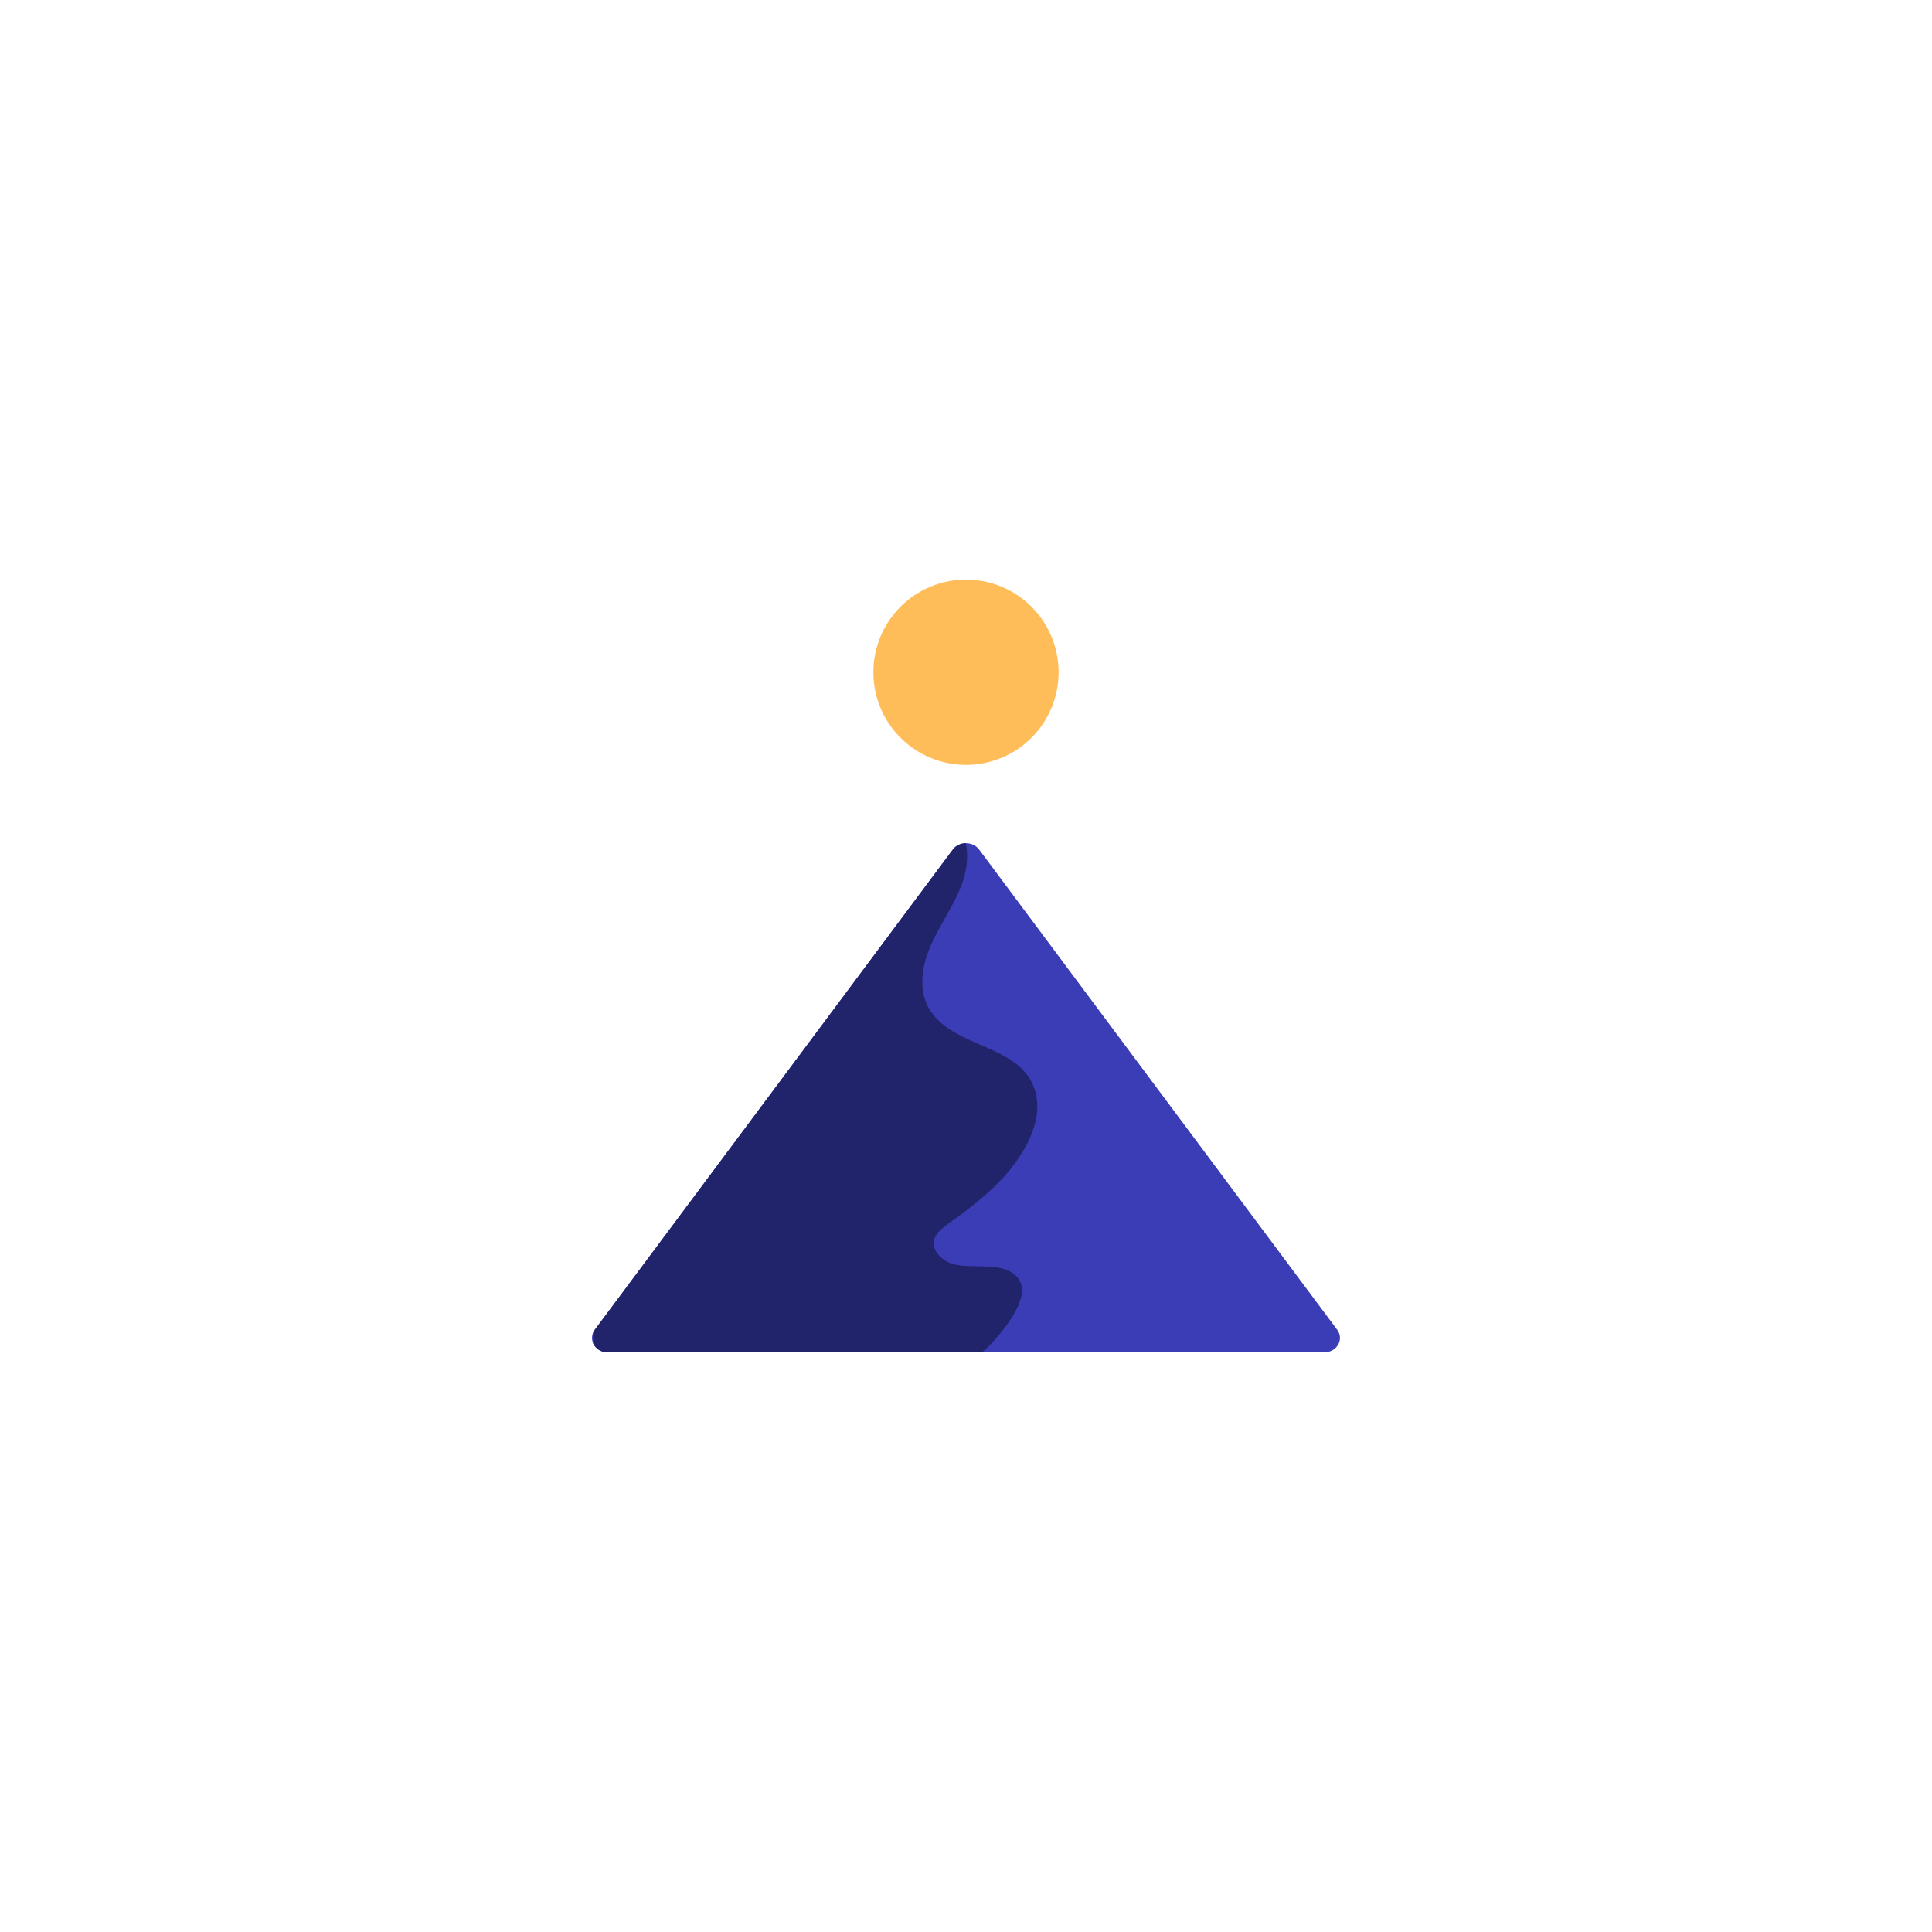
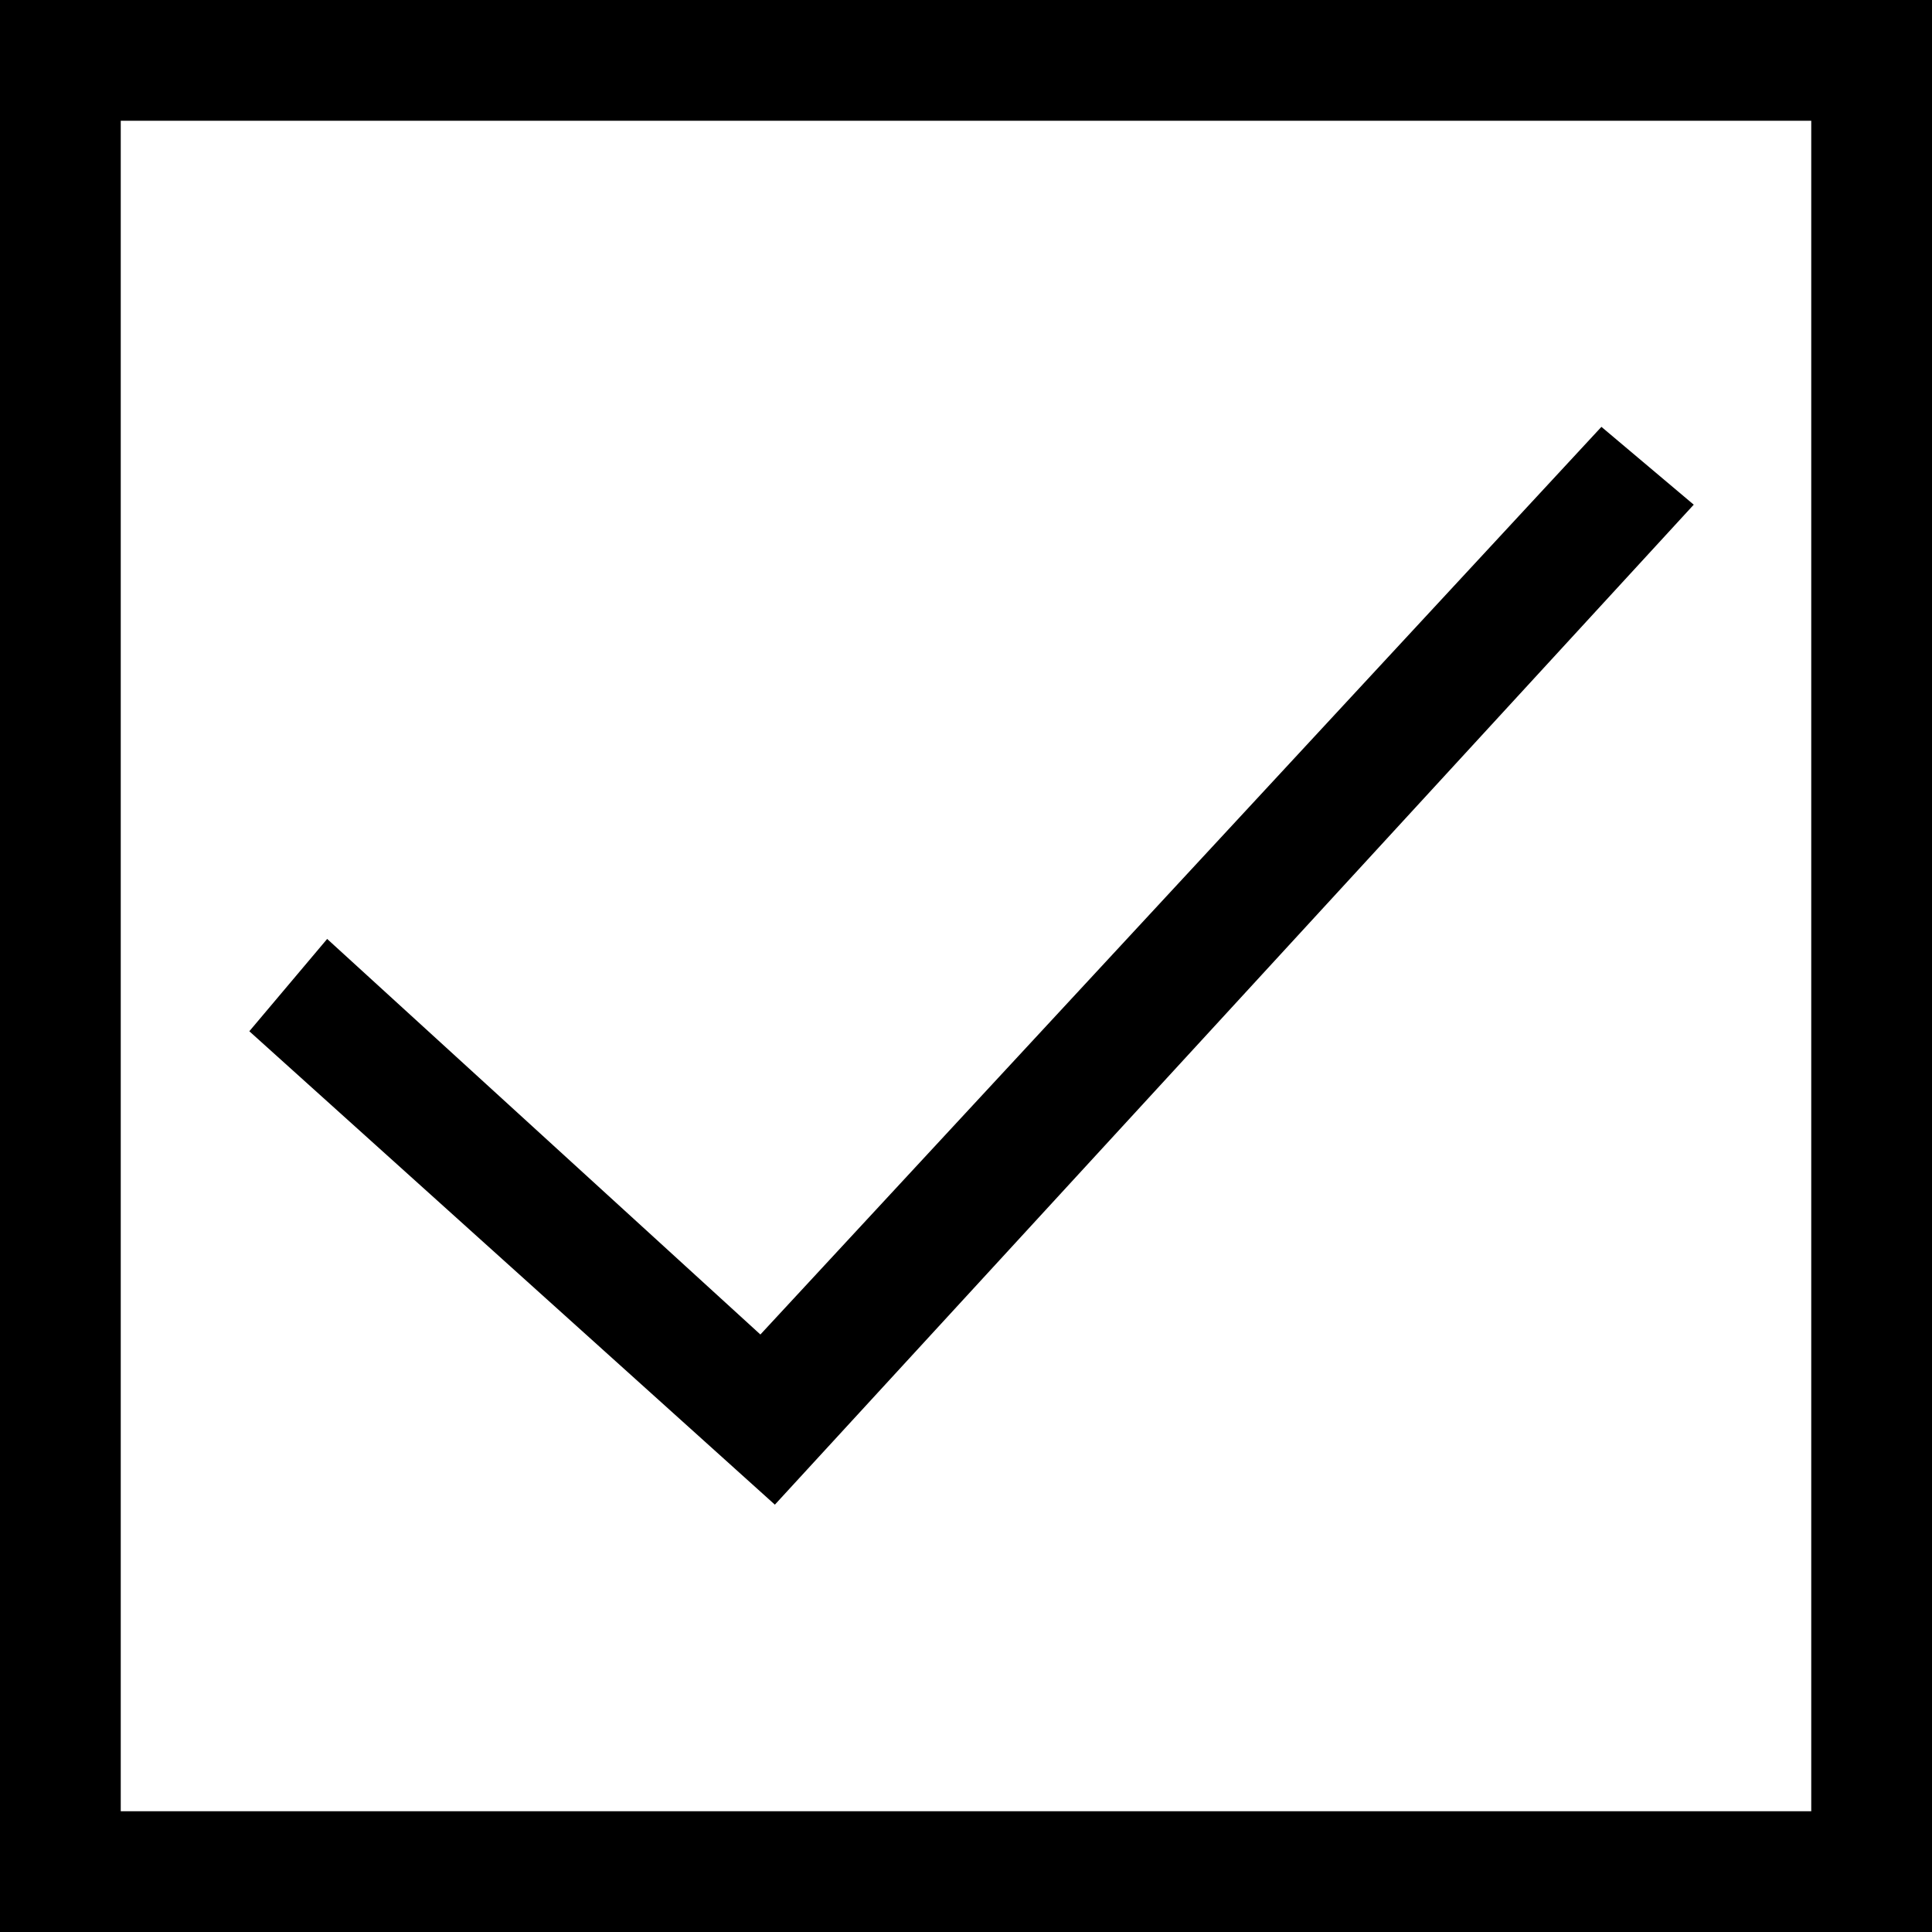
- <svg viewBox="0 0 375 375">
-   <defs>
-     <clipPath id="vant-vant-mark__a">
-       <path d="M114.906 163h145.5v99.5h-145.5Zm0 0" />
-     </clipPath>
-     <clipPath id="vant-vant-mark__b">
-       <path d="M115 163.664h87V262.5h-87Zm0 0" />
-     </clipPath>
-     <clipPath id="vant-vant-mark__c">
-       <path d="M257.004 262.5H117.992c-2.472 0-3.937-2.523-2.547-4.387l69.504-93.218c.574-.77 1.528-1.23 2.547-1.23 1.024 0 1.977.46 2.55 1.23l69.505 93.218c1.39 1.864-.074 4.387-2.547 4.387m0 0" />
-     </clipPath>
-     <clipPath id="vant-vant-mark__d">
-       <path d="M169 112.5h37V149h-37Zm0 0" />
-     </clipPath>
-   </defs>
-   <g clip-path="url(#vant-vant-mark__a)">
-     <path fill="#3a3db5" d="M257.004 262.5H117.992c-2.472 0-3.937-2.523-2.547-4.387l69.504-93.218c.574-.77 1.528-1.23 2.547-1.23 1.024 0 1.977.46 2.55 1.23l69.505 93.218c1.39 1.864-.074 4.387-2.547 4.387m0 0" />
-   </g>
-   <g clip-path="url(#vant-vant-mark__b)">
-     <g clip-path="url(#vant-vant-mark__c)">
-       <path fill="#22246b" d="M173.887 269.707c-19.407 1.492-38.887-1.039-58.164-3.566-2.086-10.172 1.504-20.621 6.355-29.98s11.02-18.2 14.606-28.02c3.574-9.793 4.523-20.407 9.59-29.637 3-5.461 7.445-10.238 12.78-13.922 3.9-2.691 8.372-4.57 13.005-5.96 4.418-1.325 8.722-3.415 12.53-.063 3.52 3.101 3.74 8.273 2.29 12.535-1.445 4.261-4.246 8.031-6.106 12.16-1.863 4.125-2.687 9.059-.203 12.902 3.446 5.328 11.032 6.352 16.094 9.906 6.184 4.336 5.5 11.184 2.16 16.946-3.207 5.52-7.383 9.004-12.648 13.008-1.563 1.191-4.121 2.566-4.793 4.418-.735 2.043 1.238 4.183 3.472 4.875 3.95 1.222 10.665-.88 13.079 3.308 2.023 3.508-3.454 10.11-5.926 12.594-4.5 4.512-11.45 7.98-18.121 8.492Zm0 0" />
-     </g>
-   </g>
-   <g clip-path="url(#vant-vant-mark__d)">
-     <path fill="#ffbd59" d="M205.477 130.48q0 .884-.086 1.762a19 19 0 0 1-.258 1.746 17 17 0 0 1-.43 1.711 17.93 17.93 0 0 1-7.215 9.73 19 19 0 0 1-1.515.91q-.78.416-1.594.755-.816.334-1.66.594-.85.255-1.715.43-.862.168-1.742.257-.88.087-1.766.086a17.7 17.7 0 0 1-3.504-.344 19 19 0 0 1-1.715-.43 19 19 0 0 1-1.66-.593 19 19 0 0 1-1.594-.754 19 19 0 0 1-1.515-.91q-.732-.488-1.418-1.051a17.93 17.93 0 0 1-6.57-13.898q-.001-.884.085-1.762.09-.879.258-1.746.172-.868.43-1.711a18 18 0 0 1 1.348-3.258c.277-.52.582-1.024.906-1.512q.493-.731 1.05-1.418.563-.68 1.188-1.308c.414-.414.852-.809 1.305-1.184q.686-.561 1.418-1.05a18 18 0 0 1 3.11-1.66 18 18 0 0 1 1.66-.599 18.6 18.6 0 0 1 3.456-.687 19 19 0 0 1 1.762-.086q.886.002 1.766.086.88.087 1.742.262.866.171 1.715.425.844.258 1.66.598a18 18 0 0 1 4.527 2.71q.681.563 1.305 1.185.626.628 1.187 1.308.559.686 1.051 1.418a18.1 18.1 0 0 1 2.941 8.227q.089.878.087 1.761m0 0" />
+ <svg xmlns="http://www.w3.org/2000/svg" width="400" height="400" viewBox="0 0 400 400" id="svg2" version="1.1">
+   <defs id="defs4" />
+   <g id="layer1" transform="translate(0,-652.3622)">
+     <path id="check" d="m 1.5e-6,652.362 0,400 400,0 0,-25 0,-375 z m 25,25 350,0 0,350 -350,0 z m 306.557,63.375 -174.127,187.92 -89.695,-81.897 -16.115,19.113 108.809,98.012 190.242,-207.035 z" style="opacity:1;fill:#000000;fill-opacity:1;stroke:none;stroke-width:25;stroke-miterlimit:4;stroke-dasharray:none;stroke-dashoffset:0;stroke-opacity:1">
+       </path>
  </g>
</svg>
